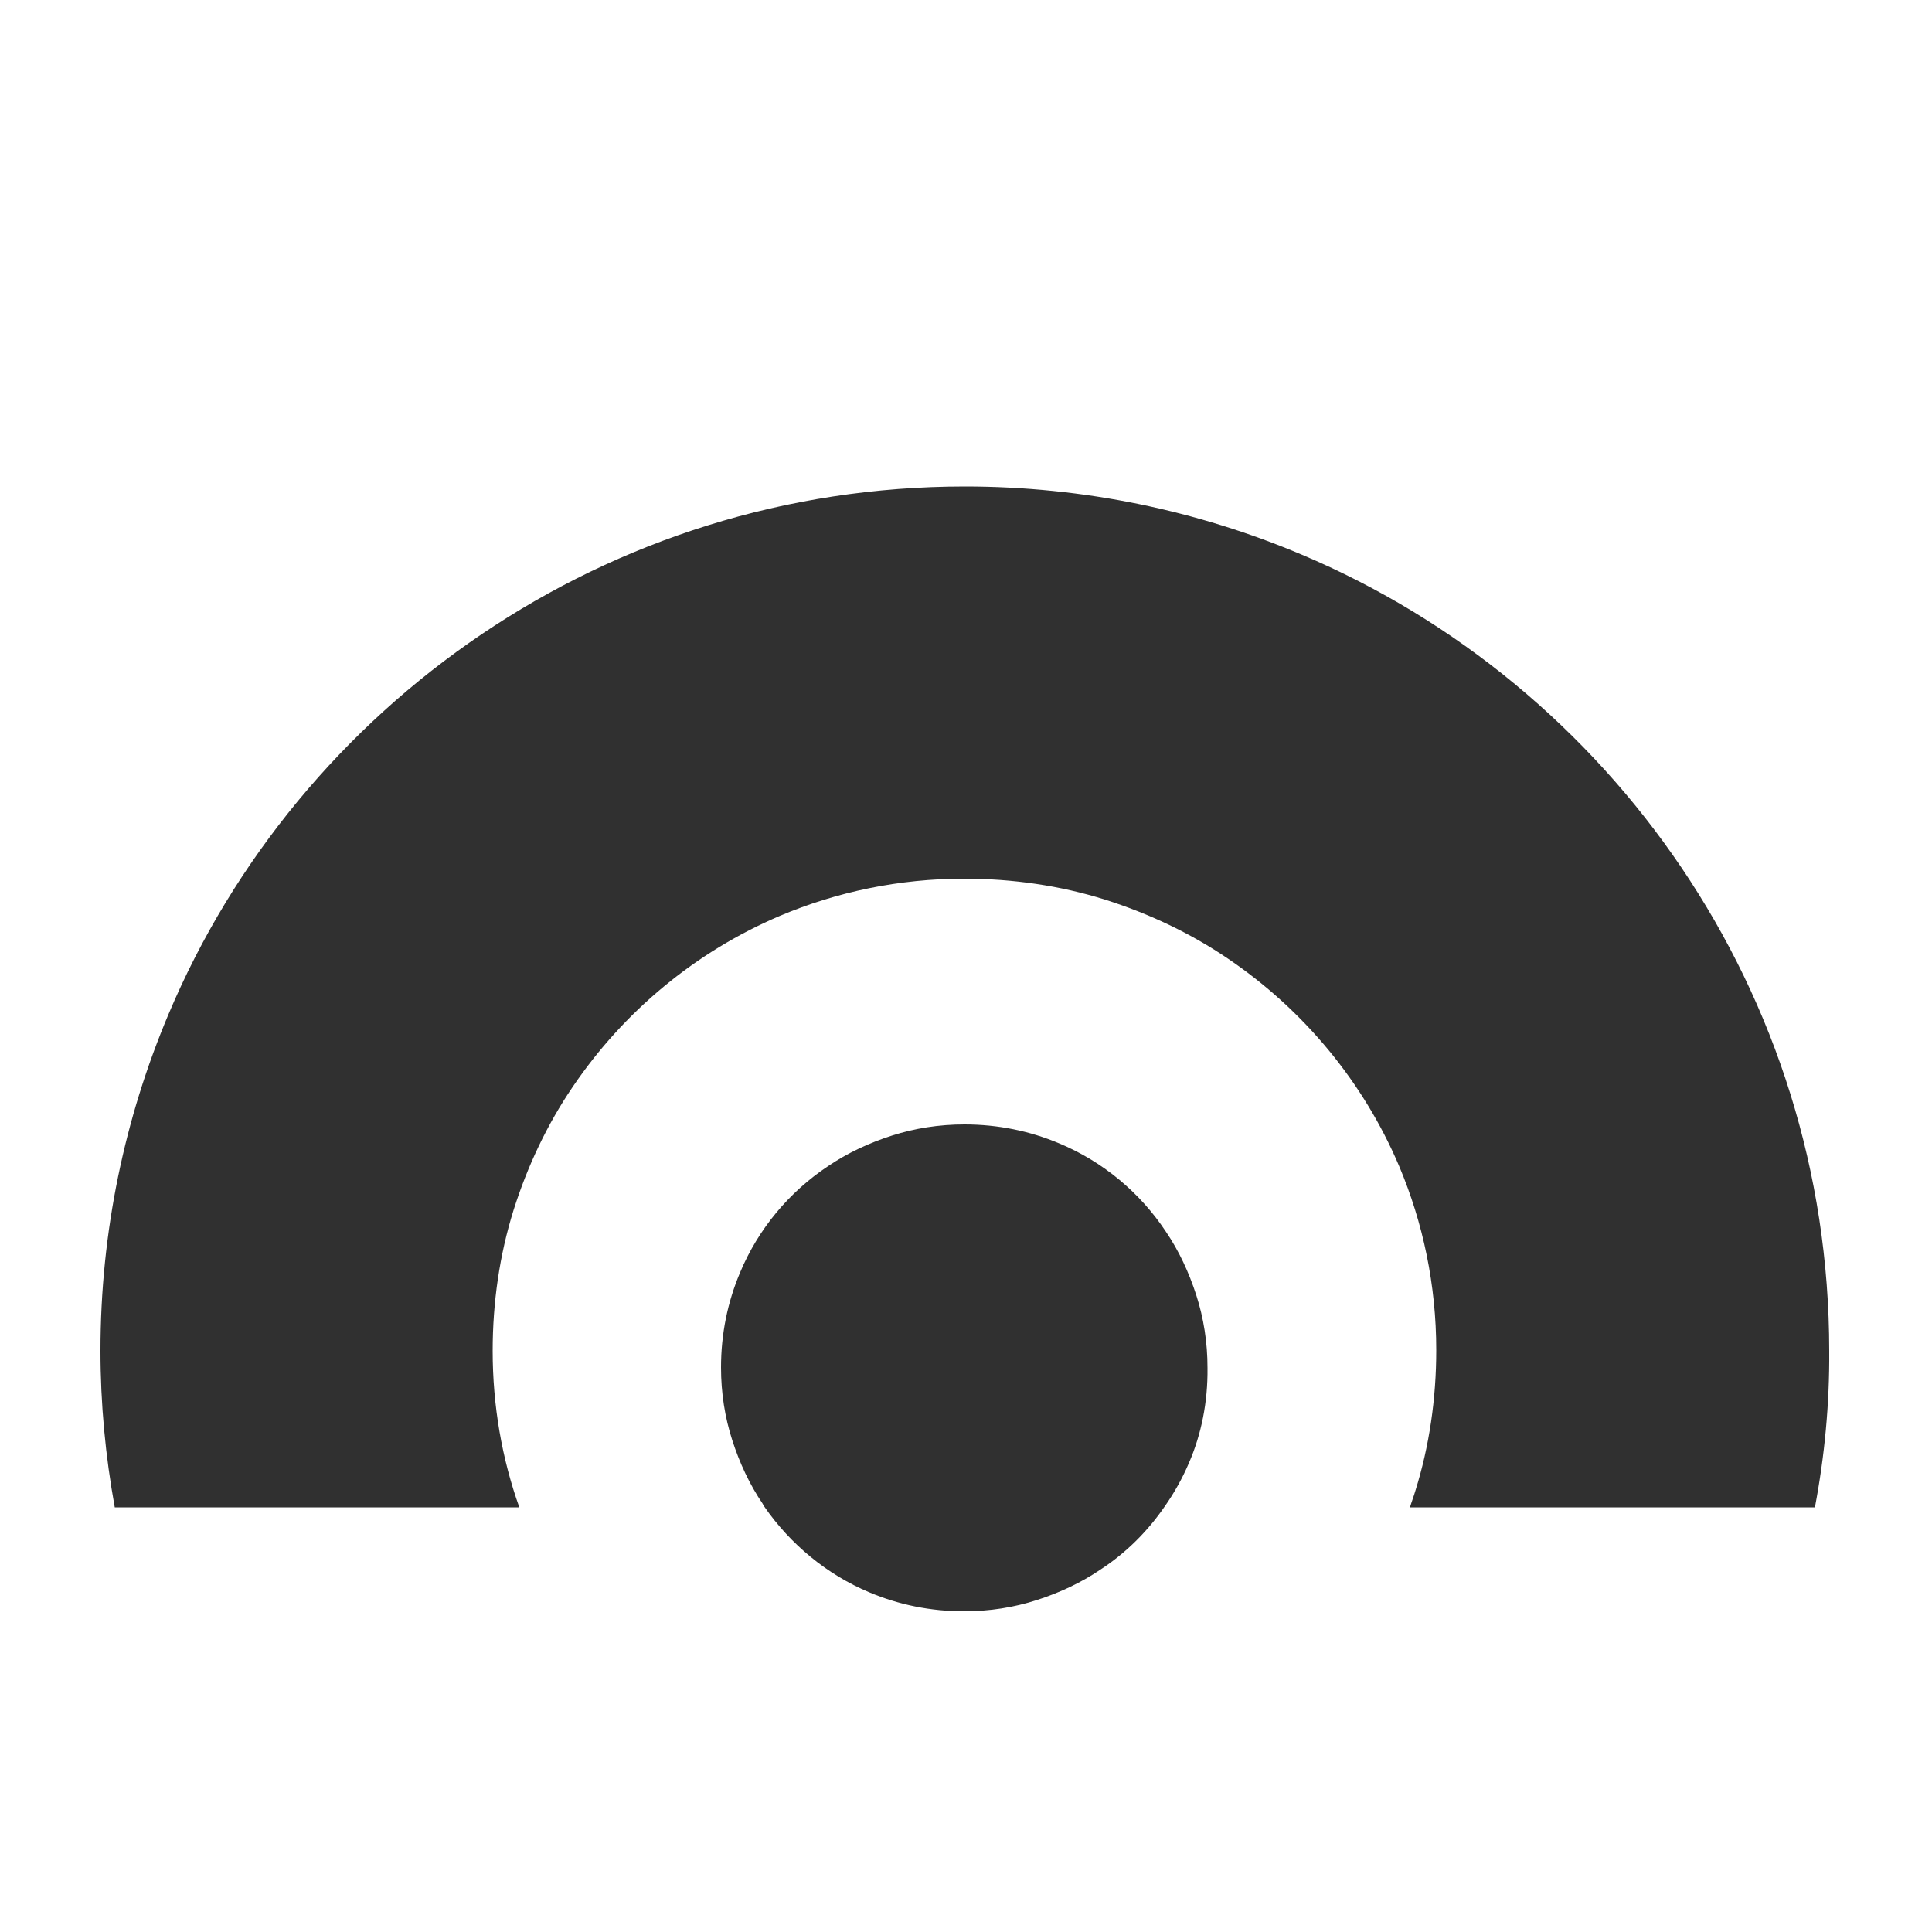
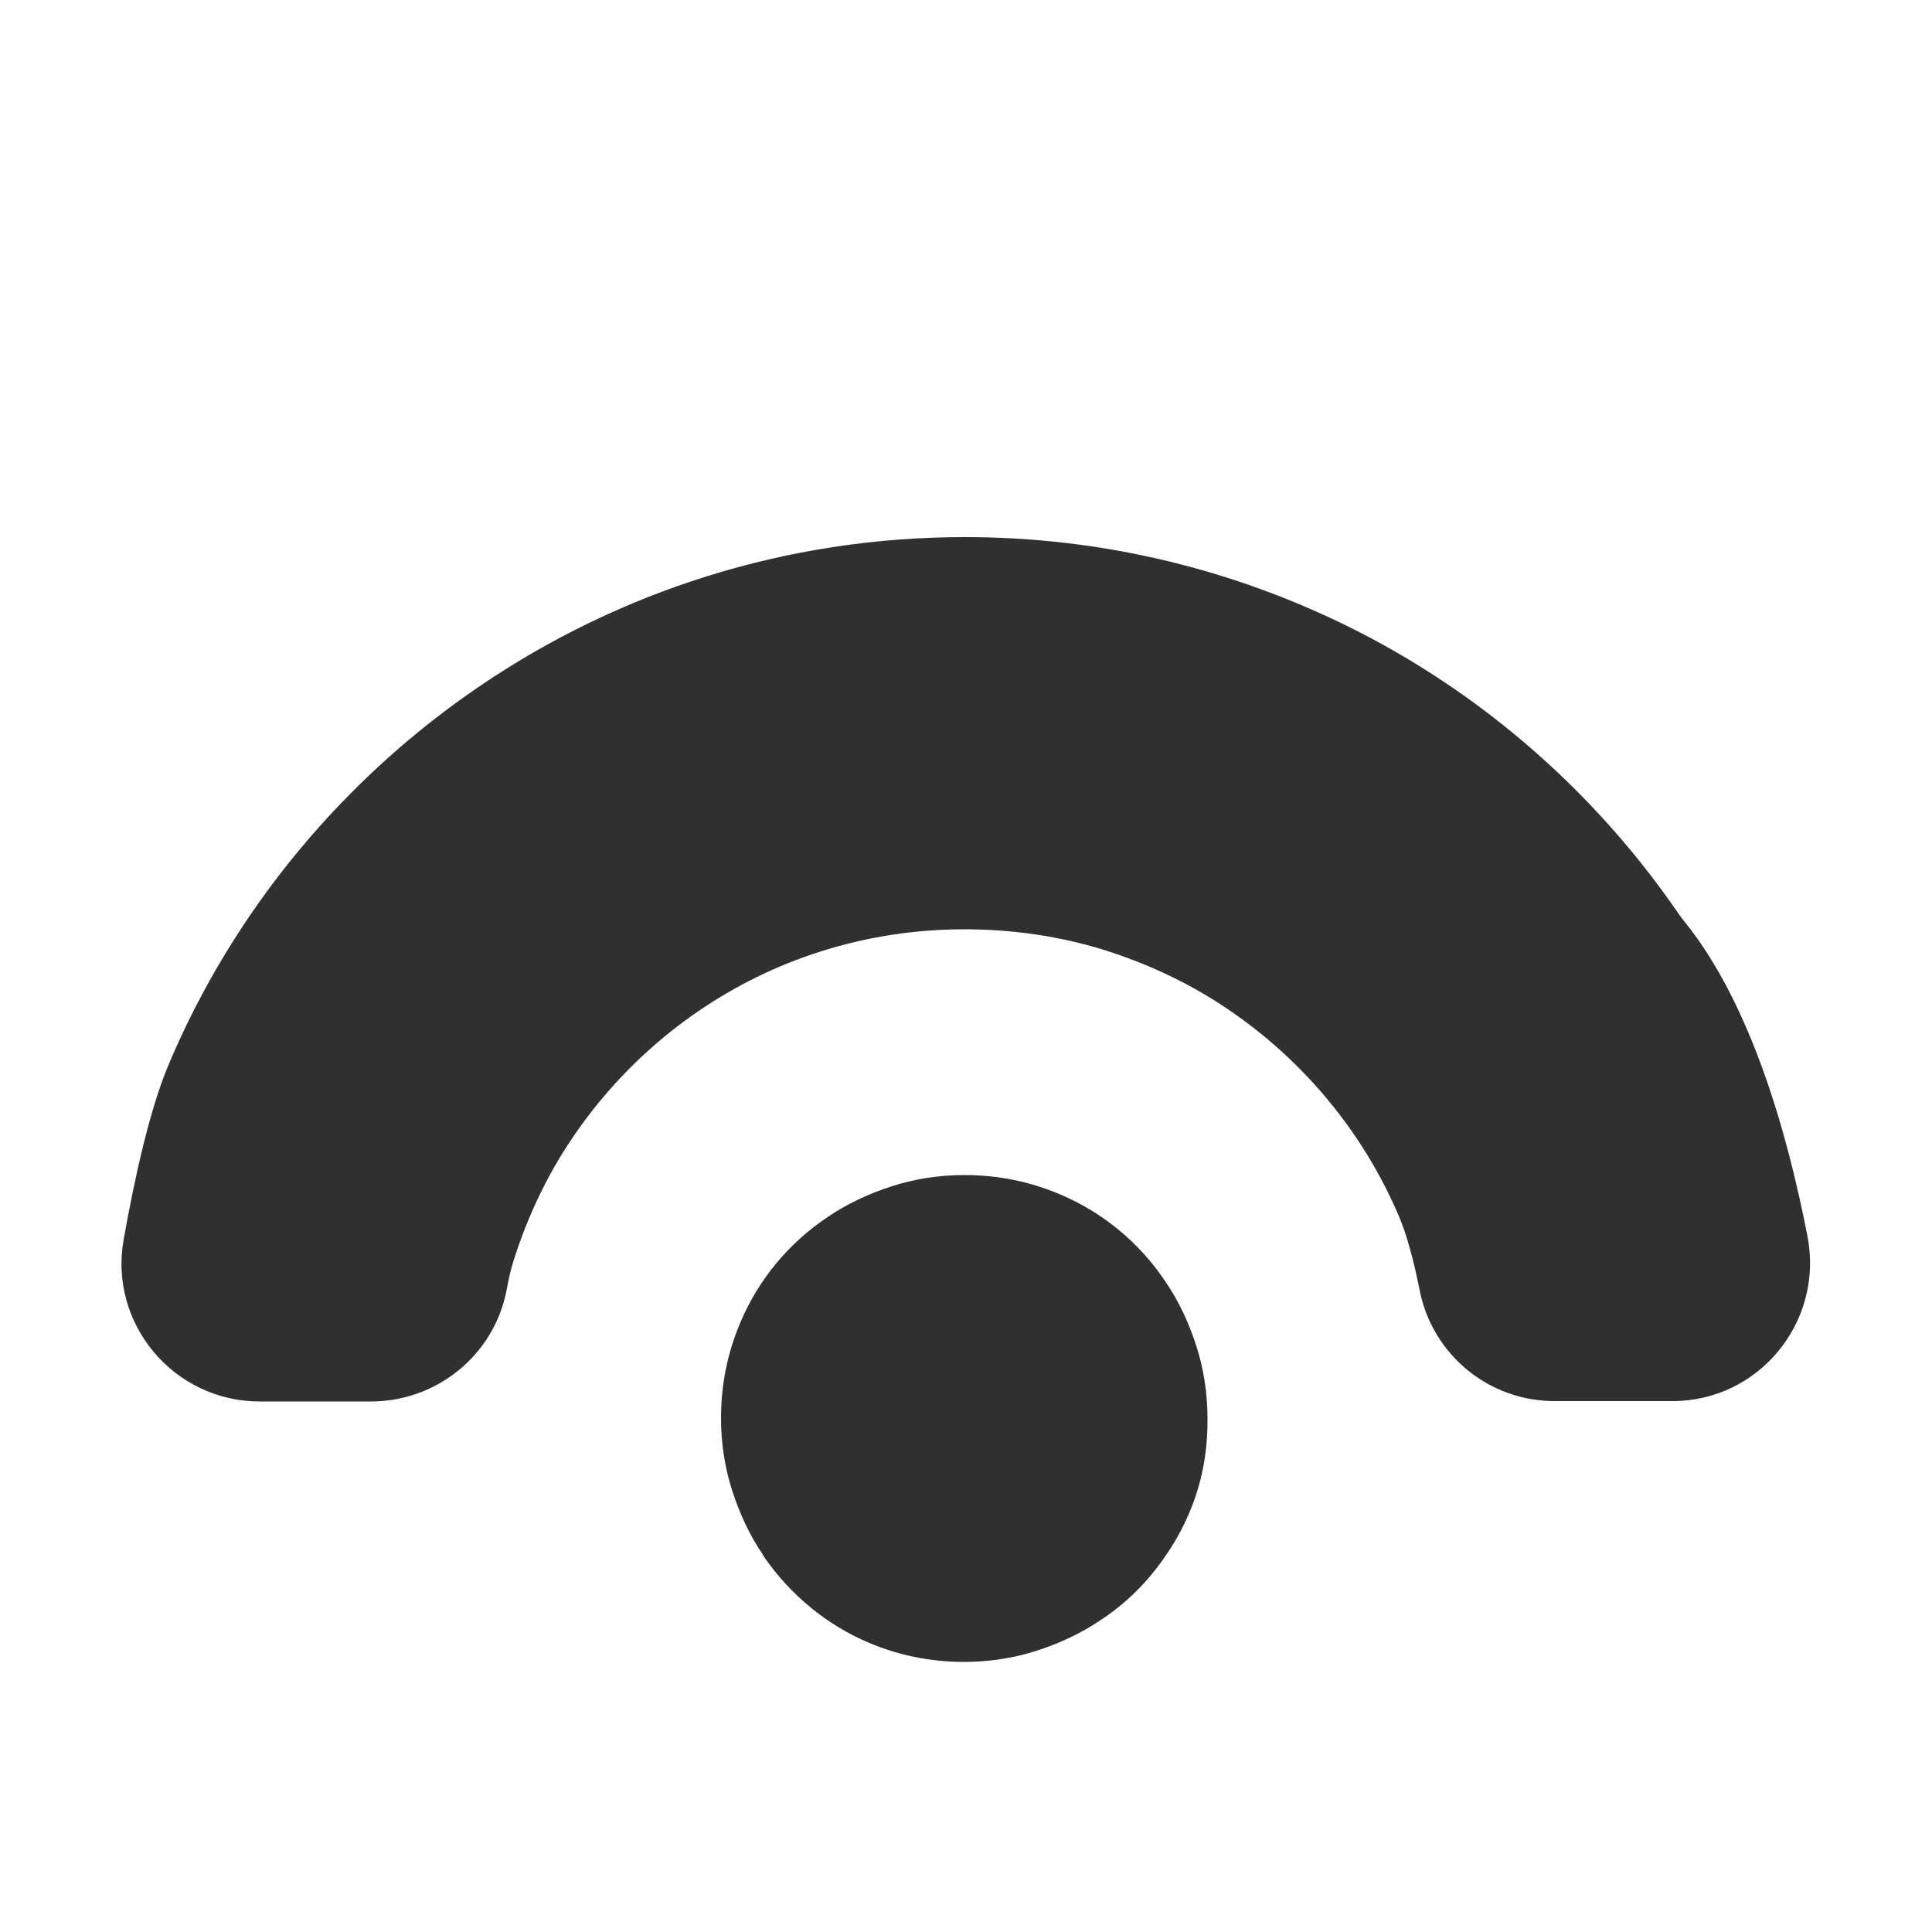
- <svg xmlns="http://www.w3.org/2000/svg" version="1.1" id="Layer_1" x="0px" y="0px" viewBox="0 0 500 500" style="enable-background:new 0 0 500 500;" xml:space="preserve">
+ <svg xmlns="http://www.w3.org/2000/svg" version="1.1" x="0px" y="0px" viewBox="0 0 500 500" style="enable-background:new 0 0 500 500;" xml:space="preserve">
  <style type="text/css">
	.st0{fill:#303030;}
</style>
-   <g>
-     <path class="st0" d="M307.7,378.6c-1.7,4-3.9,7.9-6.3,11.3c-4.4,6.4-10,12-16.6,16.3c-5,3.4-10.6,6-16.5,7.9   c-5.9,1.9-12.2,2.9-18.8,2.9c-8.7,0-16.9-1.7-24.5-4.9c-11-4.6-20.5-12.5-27.2-22.2c-0.1-0.3-0.3-0.4-0.4-0.7   c-3.4-5-6-10.6-7.9-16.5c-1.9-5.9-2.9-12.2-2.9-18.8c0-8.7,1.7-16.9,4.9-24.5c4.7-11.3,12.7-20.9,22.8-27.6c5-3.4,10.6-6,16.5-7.9   c5.9-1.9,12.2-2.9,18.8-2.9c8.7,0,16.9,1.7,24.5,4.9c11.3,4.7,20.9,12.7,27.6,22.8c3.4,5,6,10.6,7.9,16.5s2.9,12.2,2.9,18.8   C312.6,362.9,310.9,371.2,307.7,378.6z M469.7,390.1H364.9c0.4-1.4,1-2.9,1.4-4.3c3.6-11.5,5.4-23.8,5.4-36.4   c0-16.8-3.4-32.9-9.6-47.6c-9.3-21.9-24.8-40.5-44.3-53.7c-9.7-6.6-20.5-11.7-31.9-15.3c-11.5-3.6-23.8-5.4-36.4-5.4   c-16.8,0-32.9,3.4-47.6,9.6c-21.9,9.3-40.5,24.8-53.7,44.3c-6.6,9.7-11.7,20.5-15.3,31.9c-3.6,11.5-5.4,23.8-5.4,36.4   c0,14.2,2.4,27.9,6.9,40.5H29.7c-2.4-13.2-3.7-26.8-3.7-40.5c0-30.9,6.3-60.3,17.6-87.1c16.9-40.1,45.4-74.3,81.1-98.4   s78.6-38.2,125-38.2c30.9,0,60.3,6.3,87.1,17.6c40.1,16.9,74.3,45.4,98.4,81.1c24.1,35.7,38.2,78.6,38.2,125   C473.5,363.3,472.2,376.9,469.7,390.1z" />
+   <g id="Layer_1">
+     <g>
+       <path class="st0" d="M307.7,391.7c-1.7,4-3.9,7.9-6.3,11.3c-4.4,6.4-10,12-16.6,16.3c-5,3.4-10.6,6-16.5,7.9s-12.2,2.9-18.8,2.9    c-8.7,0-16.9-1.7-24.5-4.9c-11-4.6-20.5-12.5-27.2-22.2c-0.1-0.3-0.3-0.4-0.4-0.7c-3.4-5-6-10.6-7.9-16.5s-2.9-12.2-2.9-18.8    c0-8.7,1.7-16.9,4.9-24.5c4.7-11.3,12.7-20.9,22.8-27.6c5-3.4,10.6-6,16.5-7.9s12.2-2.9,18.8-2.9c8.7,0,16.9,1.7,24.5,4.9    c11.3,4.7,20.9,12.7,27.6,22.8c3.4,5,6,10.6,7.9,16.5s2.9,12.2,2.9,18.8C312.6,376,310.9,384.3,307.7,391.7z M402.3,362.6    c-17,0-31.6-12-34.9-28.7c-1.4-7.1-3.2-14-5.3-19c-9.3-21.9-24.8-40.5-44.3-53.7c-9.7-6.6-20.5-11.7-31.9-15.3    c-11.5-3.6-23.8-5.4-36.4-5.4c-16.8,0-32.9,3.4-47.6,9.6c-21.9,9.3-40.5,24.8-53.7,44.3c-6.6,9.7-11.7,20.5-15.3,31.9    c-0.7,2.2-1.3,4.8-1.8,7.6c-3.2,16.7-18,28.8-35.1,28.8H67.2c-22.2,0-39.1-20.1-35.2-41.9c2.9-16.3,6.8-33.8,11.6-45.2    c16.9-40.1,45.4-74.3,81.1-98.4s78.6-38.2,125-38.2c30.9,0,60.3,6.3,87.1,17.6c39.7,16.7,73.6,44.8,97.7,80c0.5,0.7,1,1.4,1.6,2.1    c17.1,21.3,26.5,54.6,31.7,81.4c4.2,22.1-12.7,42.6-35.1,42.5L402.3,362.6z" />
+     </g>
  </g>
+   <g id="Layer_2">
+ </g>
</svg>
